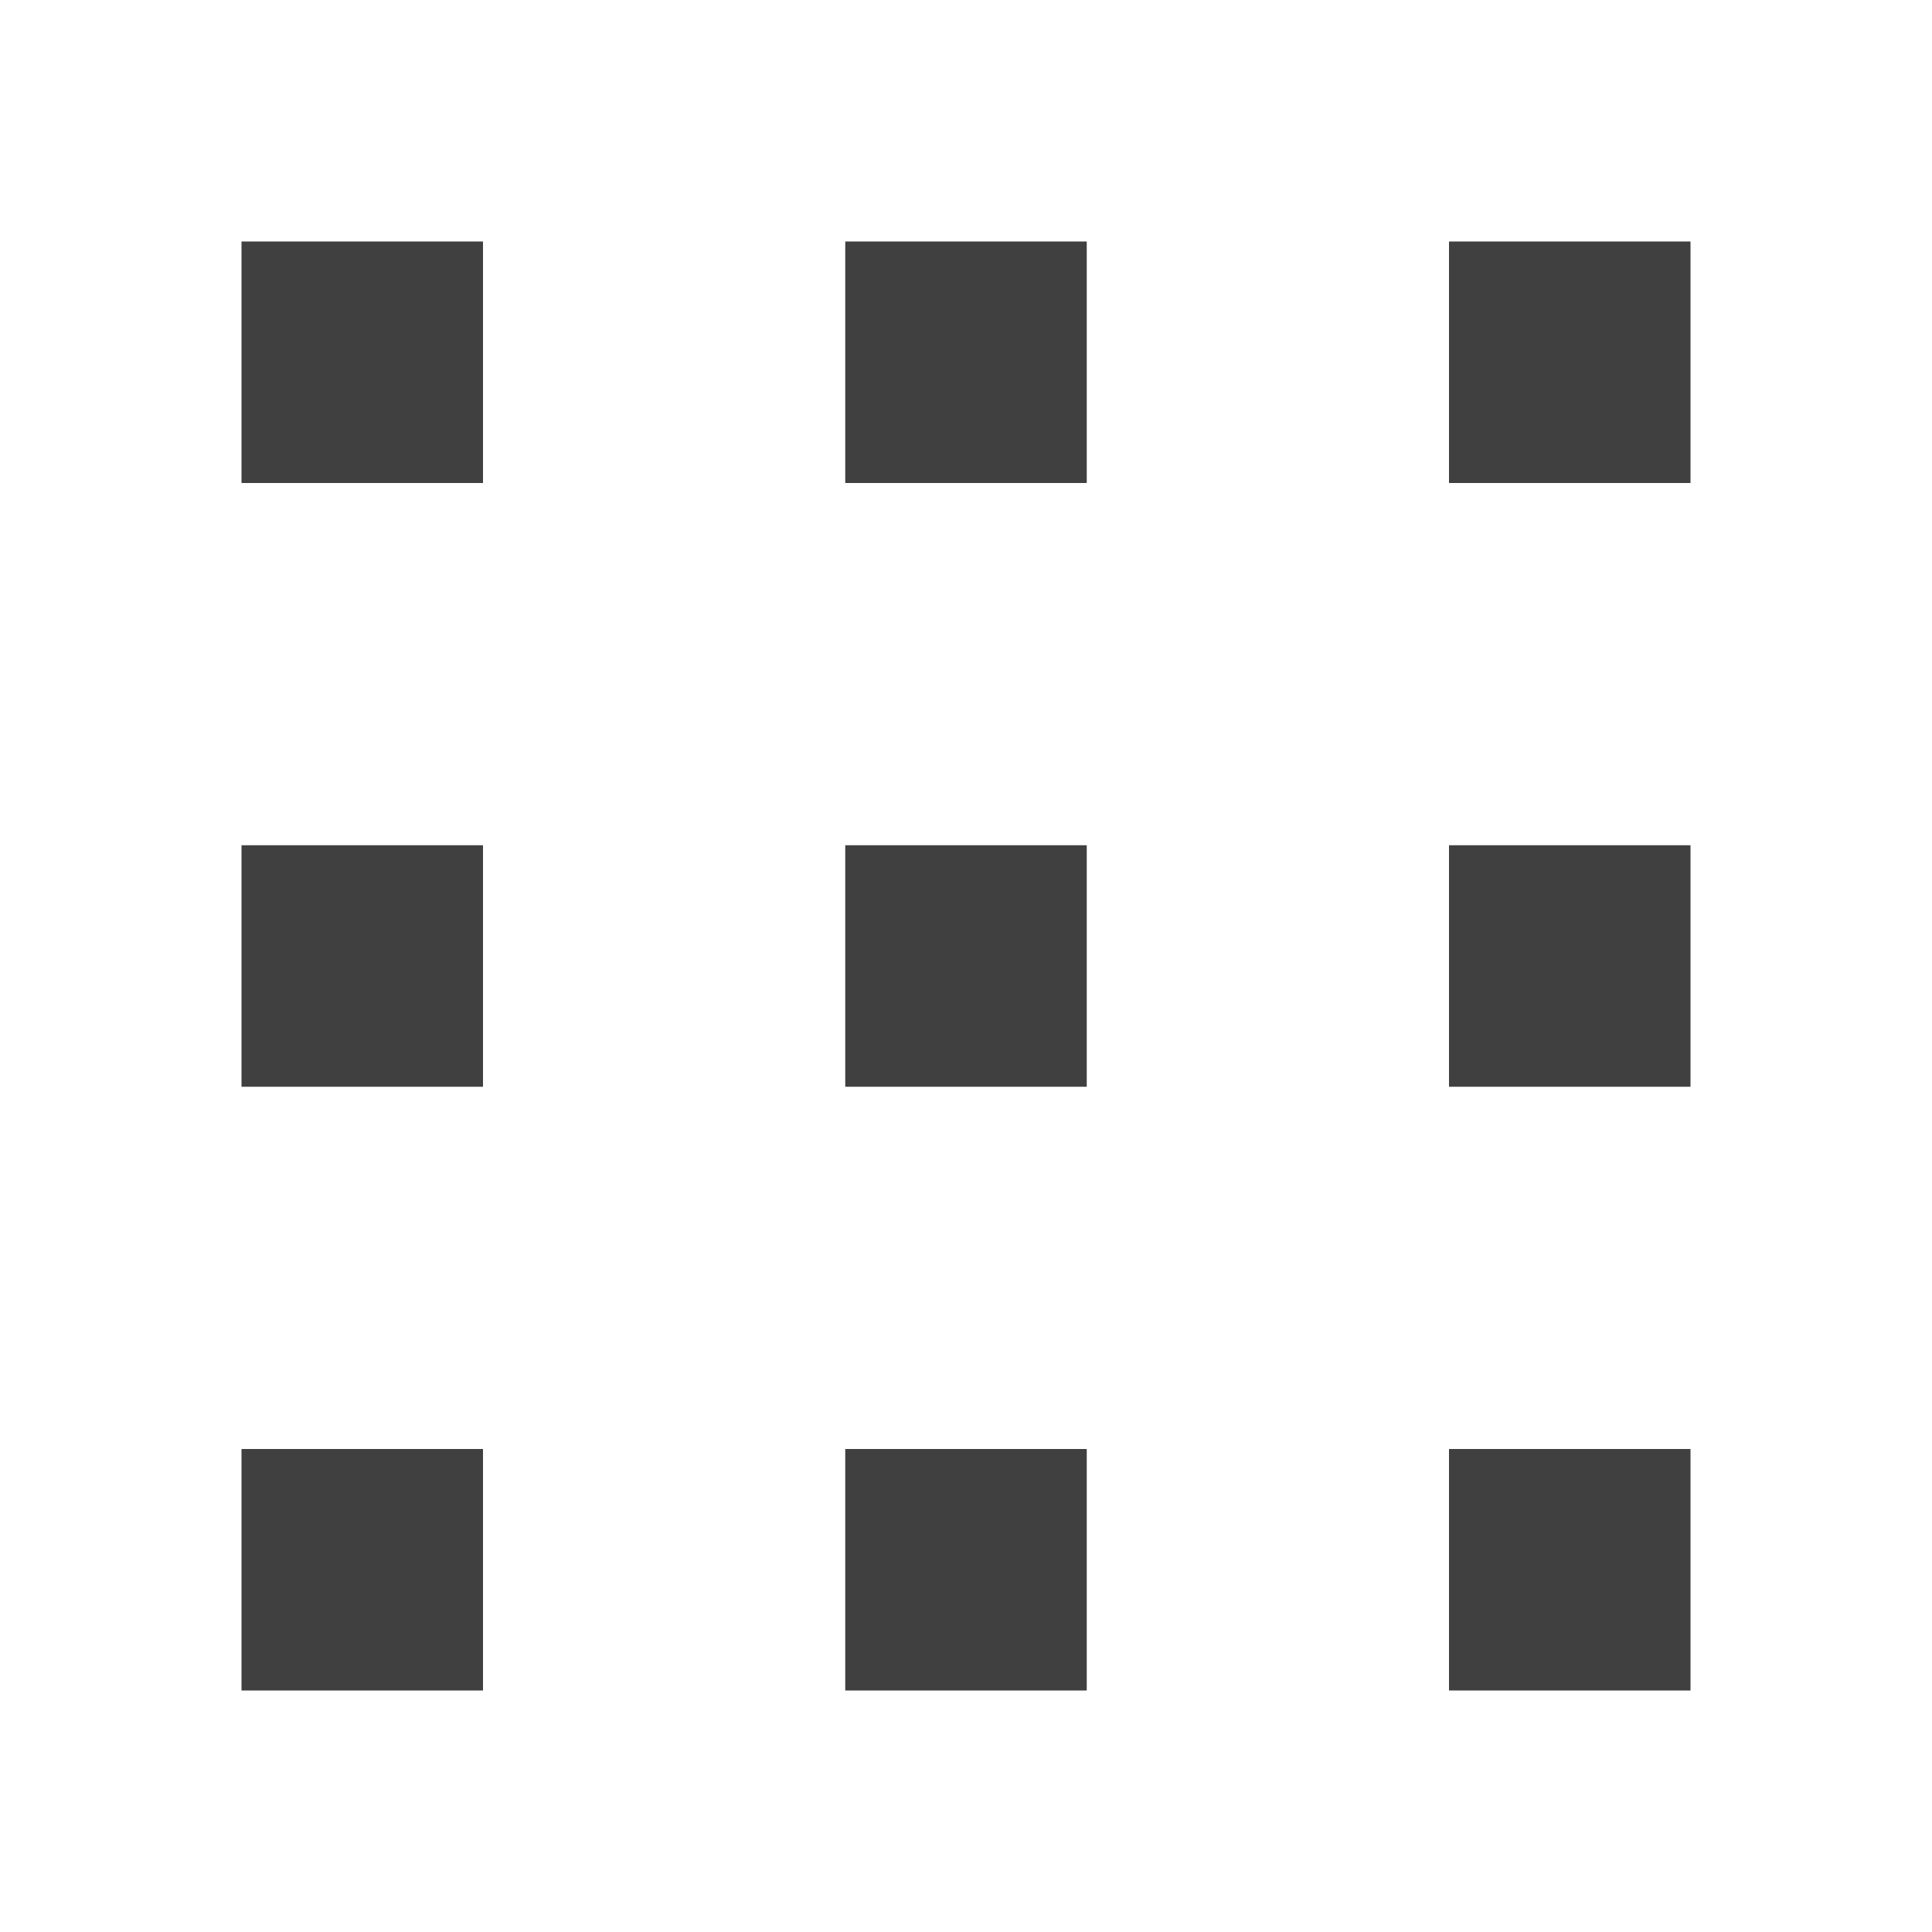
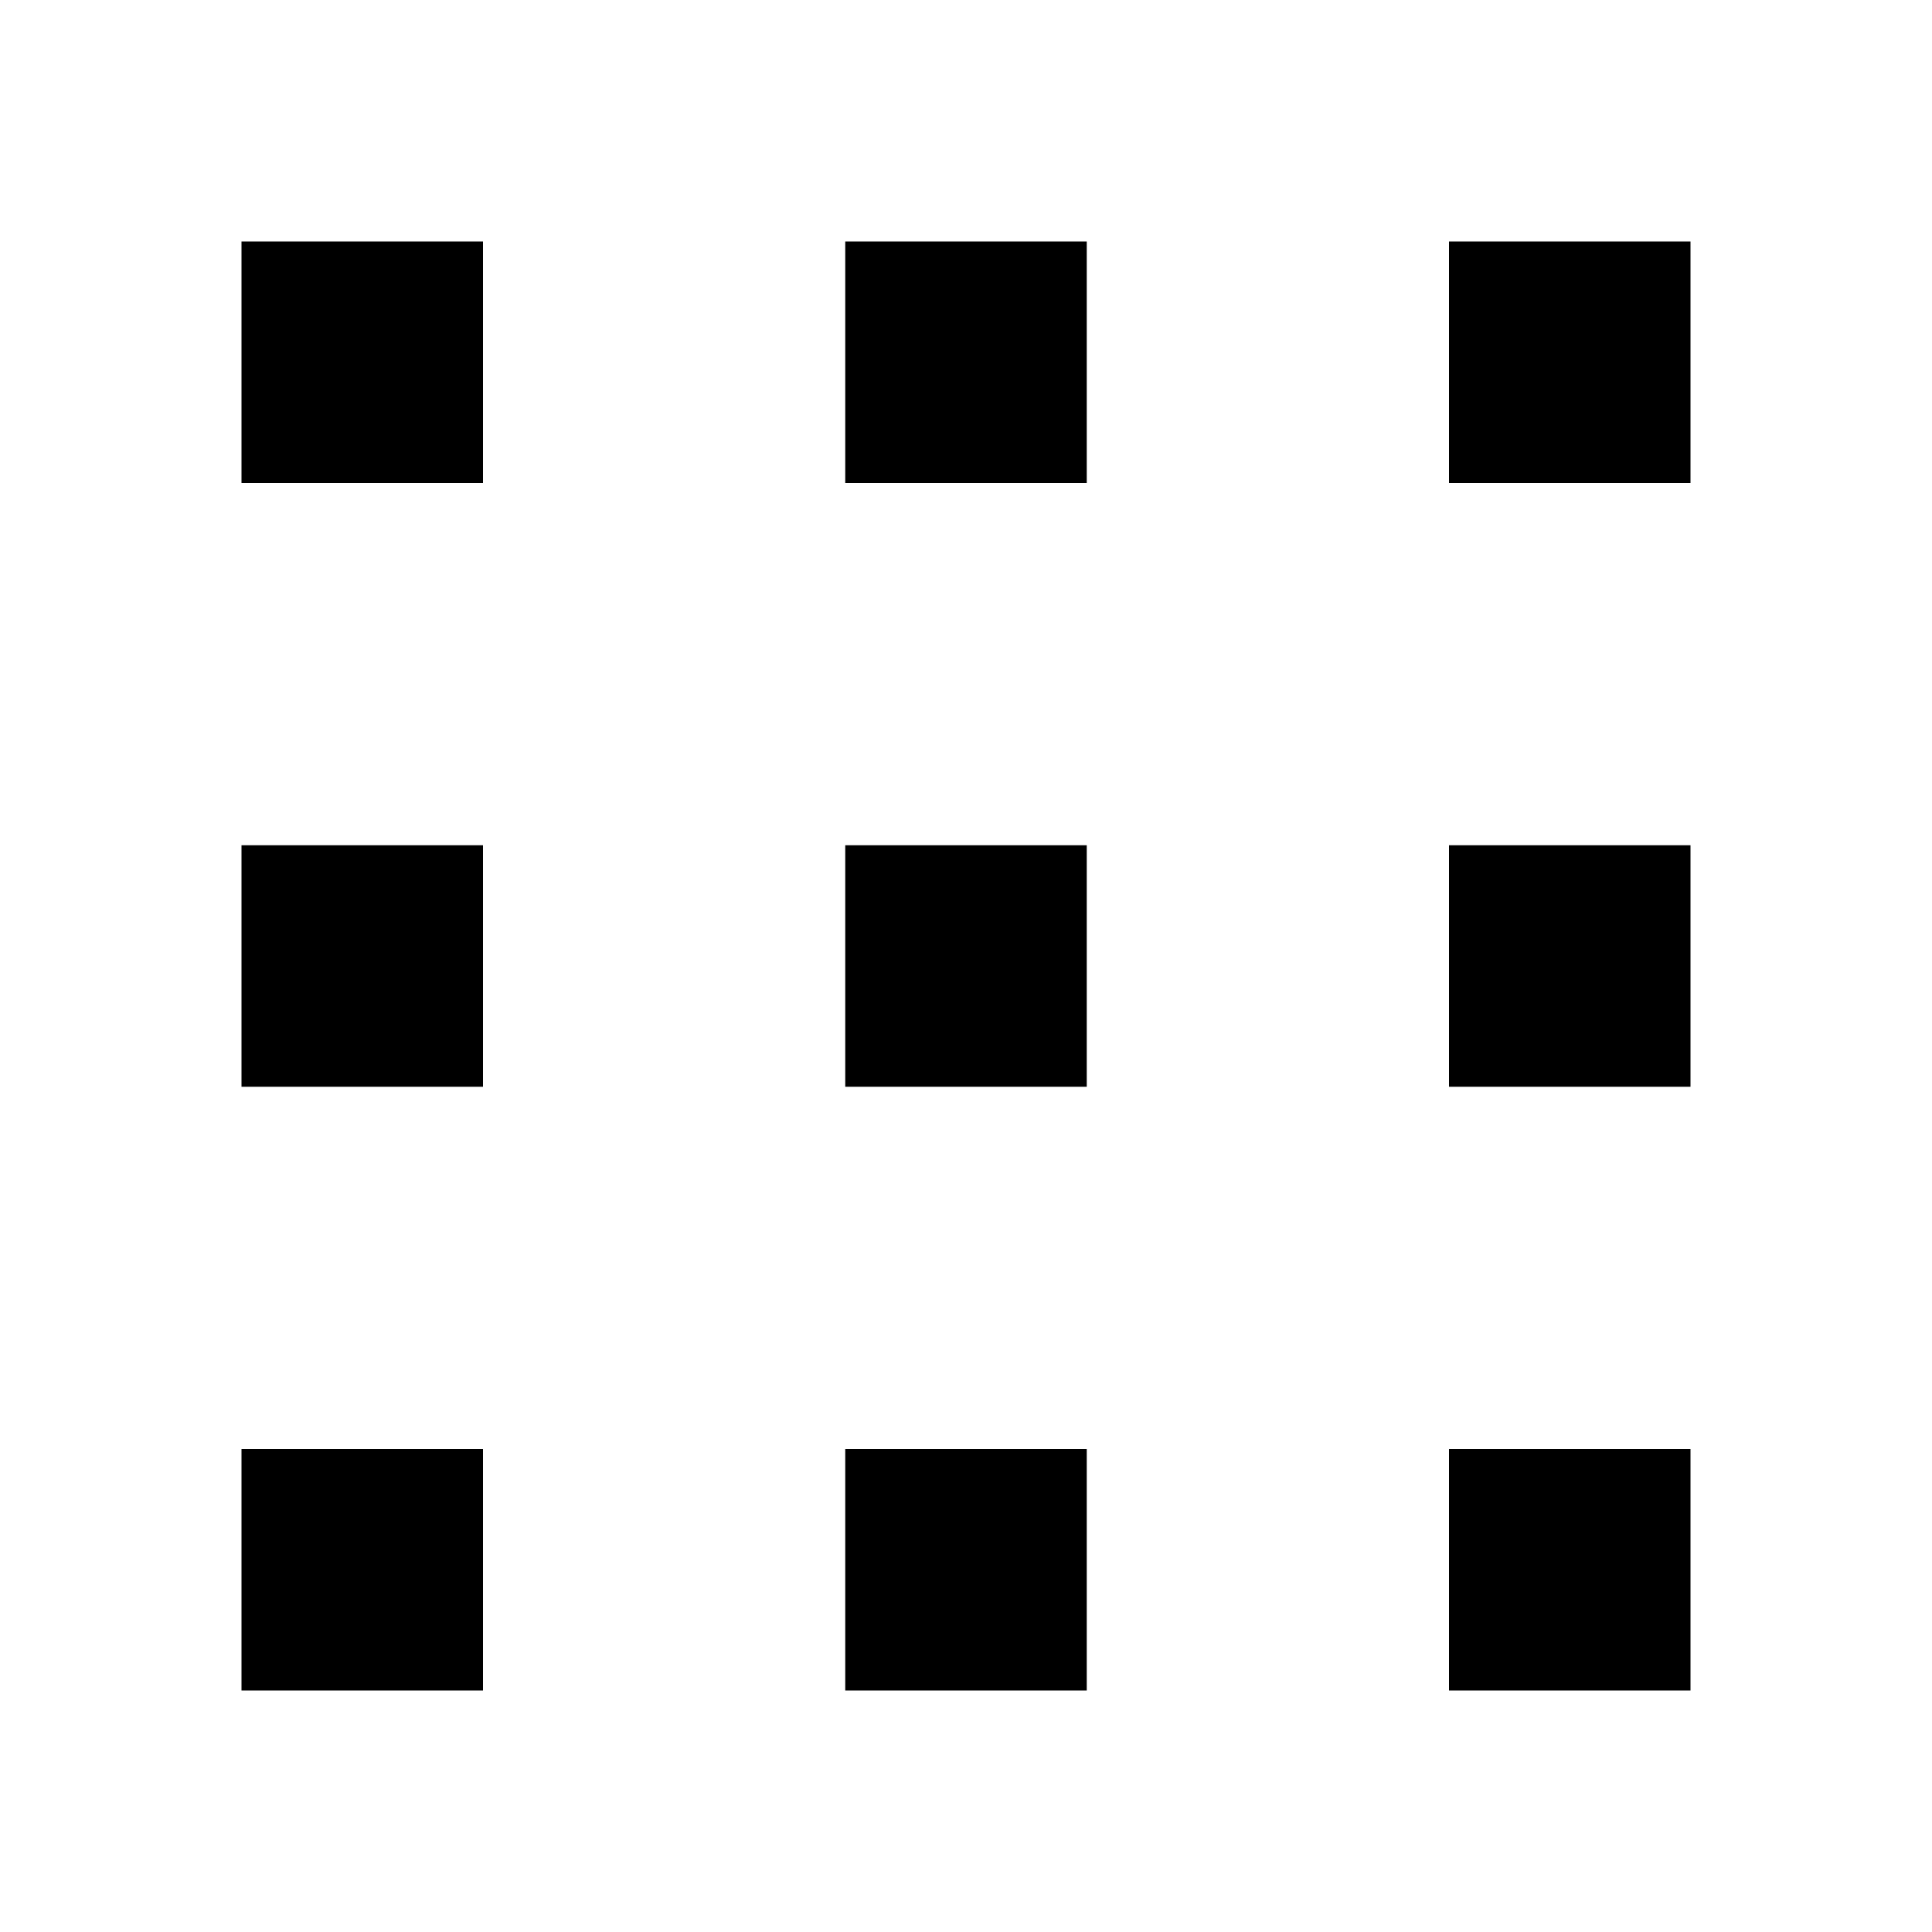
<svg xmlns="http://www.w3.org/2000/svg" xmlns:xlink="http://www.w3.org/1999/xlink" width="16" height="16" viewBox="0 0 16 16">
  <defs>
    <path id="apps-a" d="M2,4 L2,2 L4,2 L4,4 L2,4 Z M7,4 L7,2 L9,2 L9,4 L7,4 Z M12,4 L12,2 L14,2 L14,4 L12,4 Z M2,9 L2,7 L4,7 L4,9 L2,9 Z M7,9 L7,7 L9,7 L9,9 L7,9 Z M12,9 L12,7 L14,7 L14,9 L12,9 Z M2,14 L2,12 L4,12 L4,14 L2,14 Z M7,14 L7,12 L9,12 L9,14 L7,14 Z M12,14 L12,12 L14,12 L14,14 L12,14 Z" />
  </defs>
-   <g fill="none" fill-rule="evenodd">
-     <use fill="#404040" fill-rule="nonzero" xlink:href="#apps-a" />
+   <g fill-rule="evenodd">
+     <use fill-rule="nonzero" xlink:href="#apps-a" />
  </g>
</svg>
